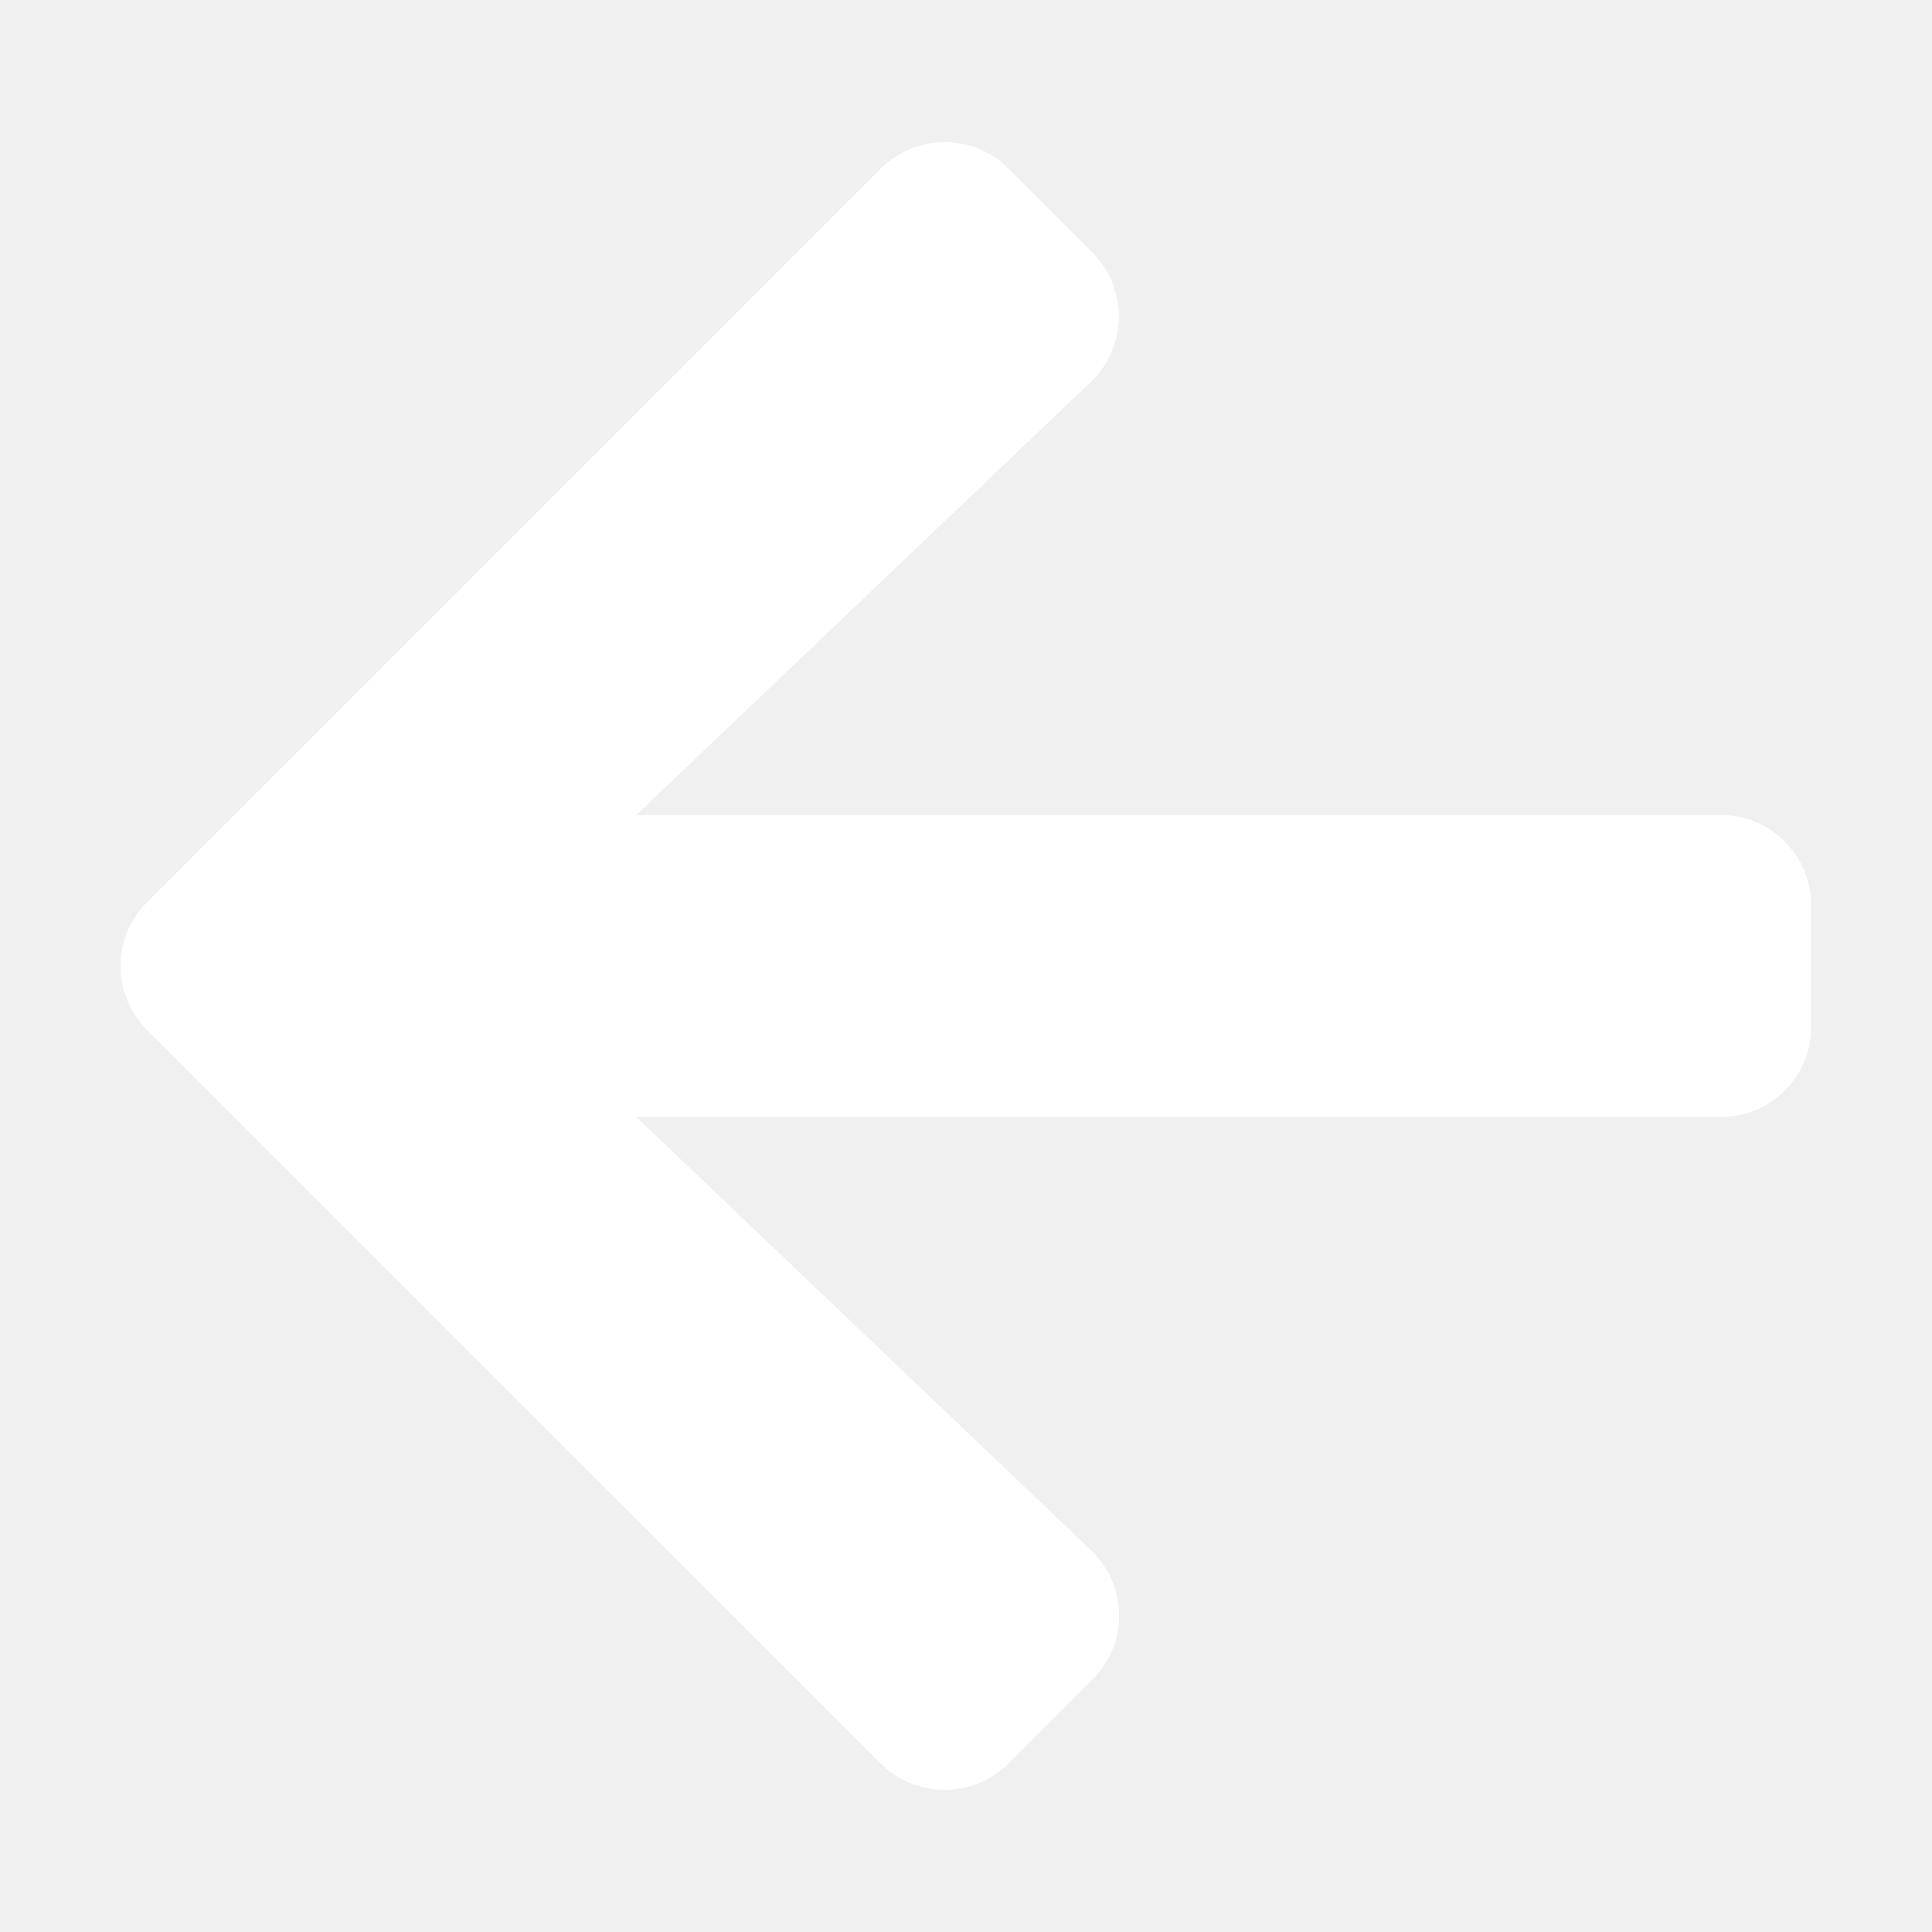
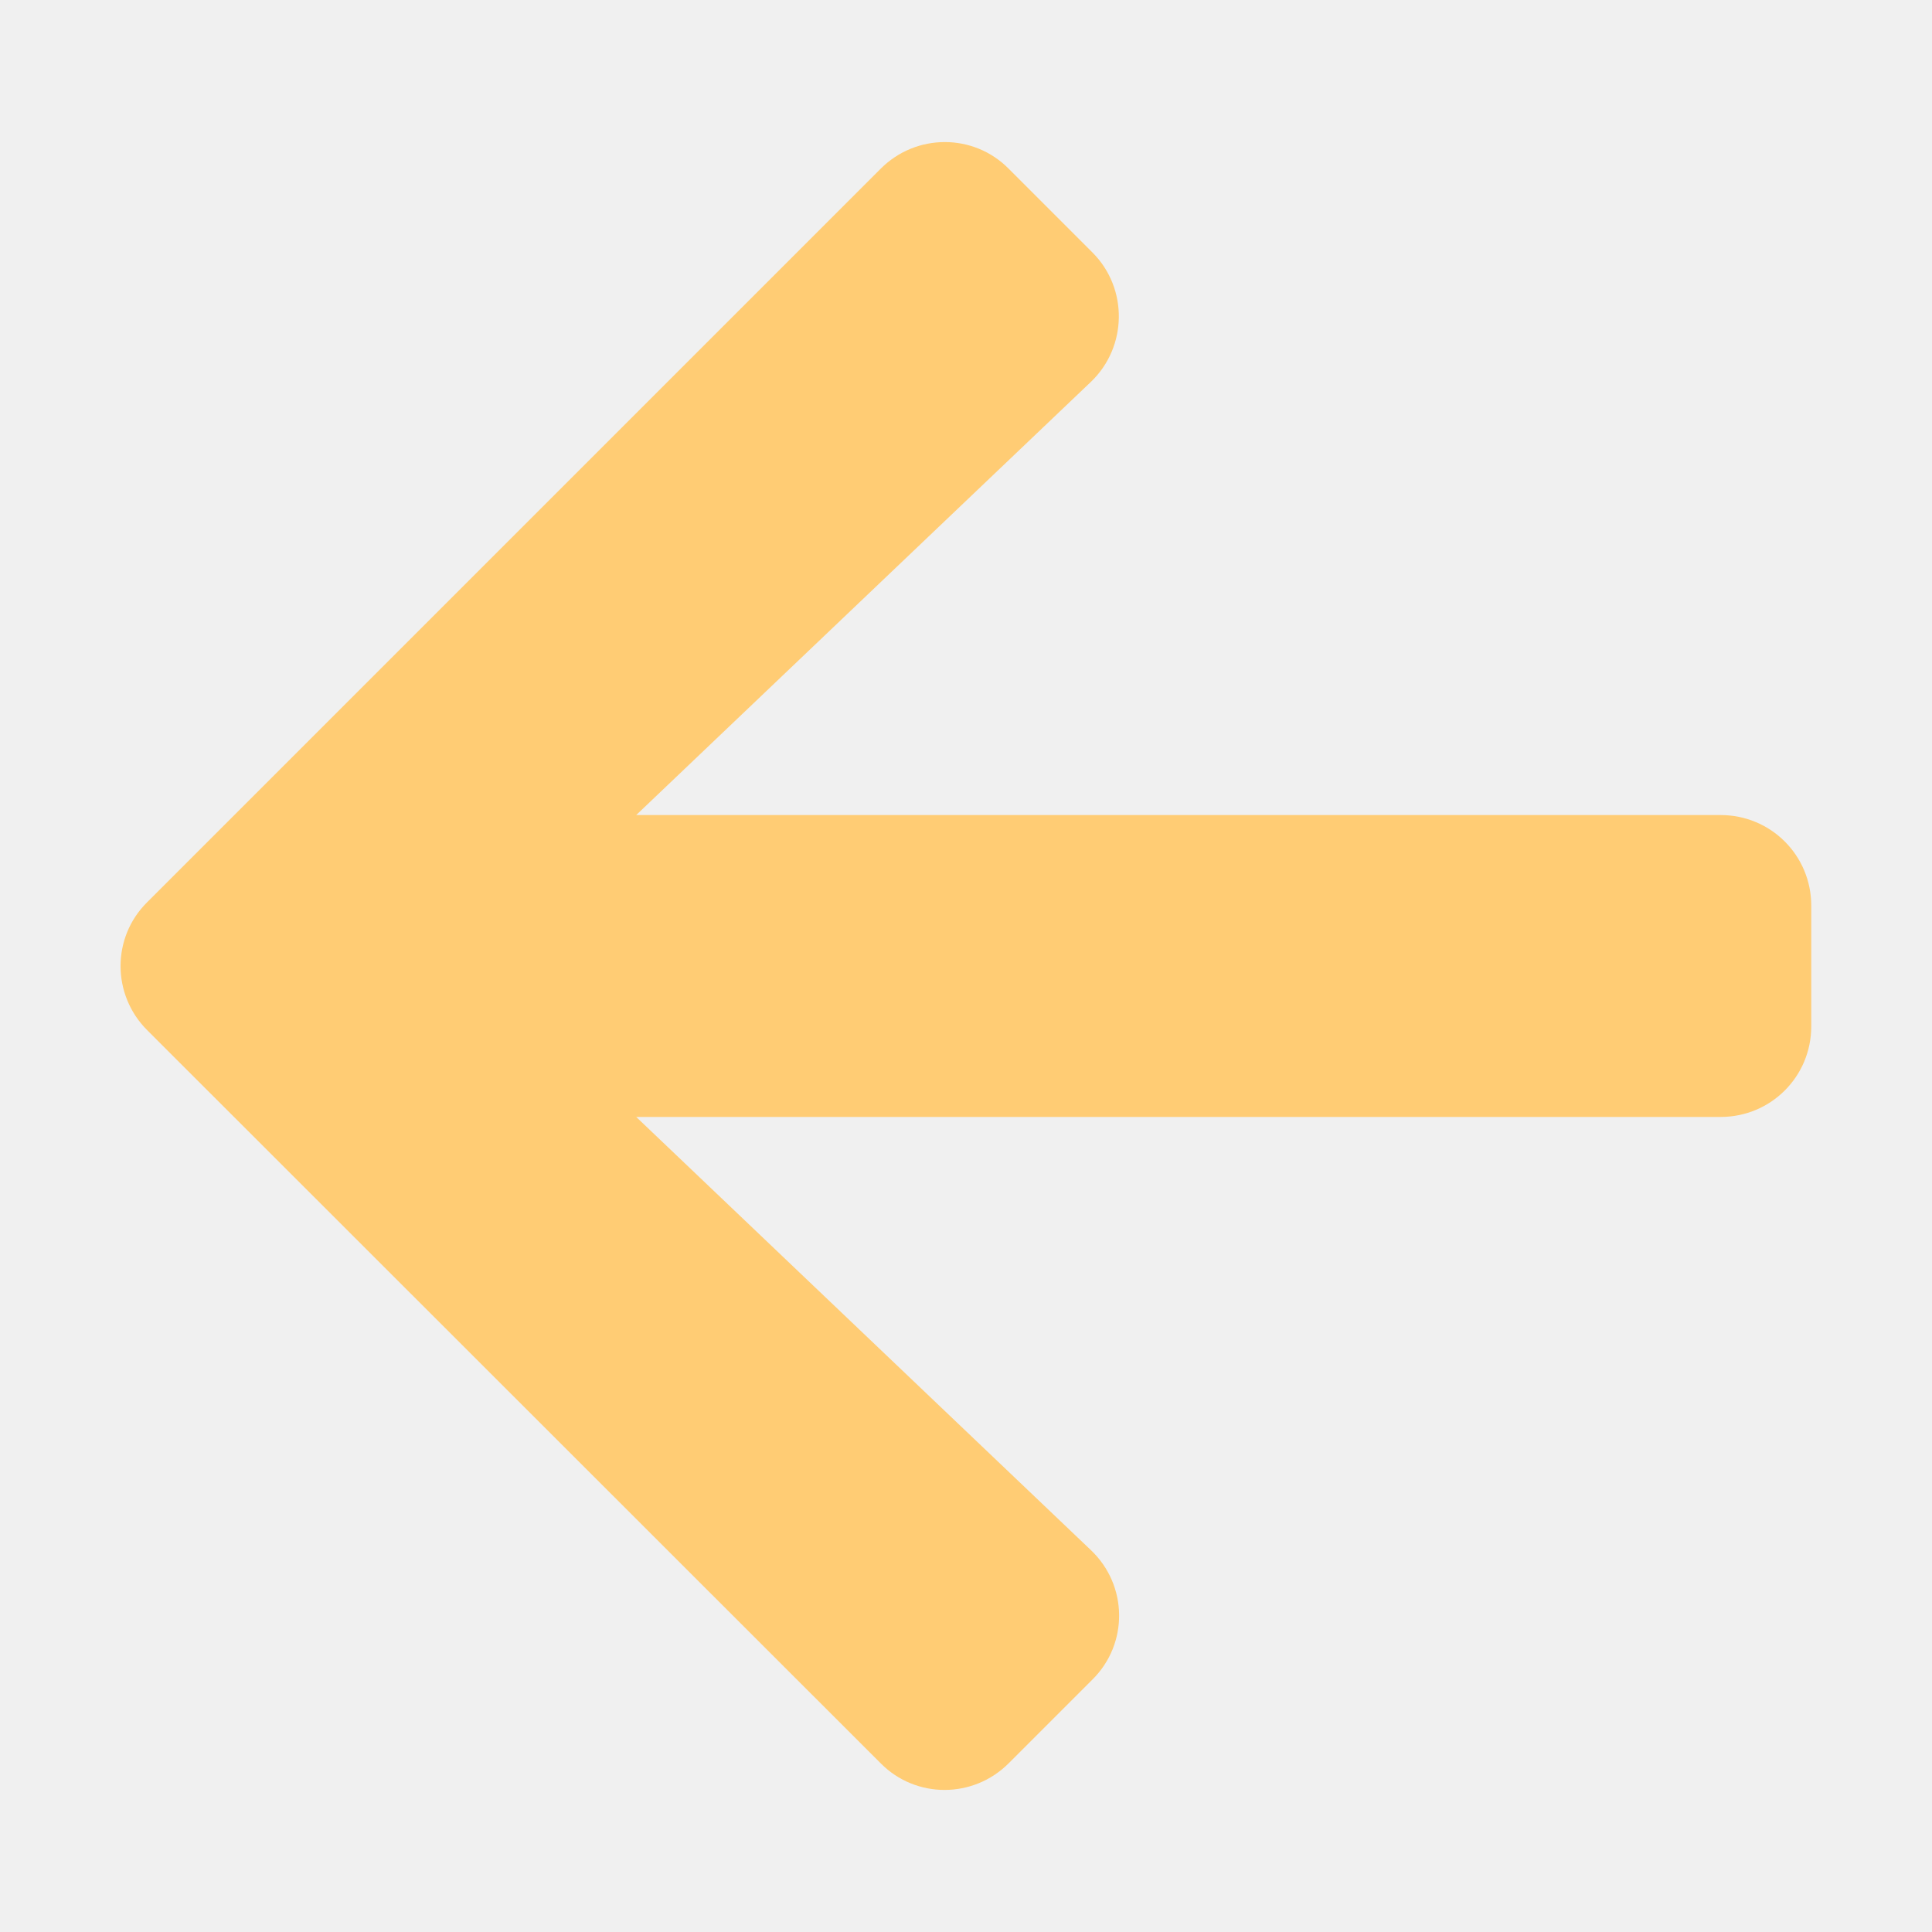
- <svg xmlns="http://www.w3.org/2000/svg" viewBox="-32 0 512 512">
-   <path fill="white" d="M257.5 445.1l-22.2 22.2c-9.4 9.4-24.6 9.4-33.9 0L7 273c-9.4-9.4-9.4-24.6 0-33.9L201.4 44.7c9.4-9.4 24.6-9.4 33.9 0l22.2 22.2c9.5 9.5 9.3 25-.4 34.3L136.6 216H424c13.3 0 24 10.7 24 24v32c0 13.3-10.7 24-24 24H136.6l120.5 114.8c9.8 9.3 10 24.8.4 34.3z" />
+ <svg xmlns="http://www.w3.org/2000/svg" fill="#ffcc74" viewBox="-32 0 512 512">
+   <path fill="#ffcc74" d="M257.5 445.1l-22.2 22.2c-9.4 9.4-24.6 9.4-33.9 0L7 273c-9.4-9.4-9.4-24.6 0-33.9L201.4 44.7c9.4-9.4 24.6-9.4 33.9 0l22.2 22.2c9.5 9.5 9.3 25-.4 34.3L136.6 216H424c13.3 0 24 10.7 24 24v32c0 13.3-10.7 24-24 24H136.6l120.5 114.8c9.8 9.3 10 24.8.4 34.3z" />
</svg>
